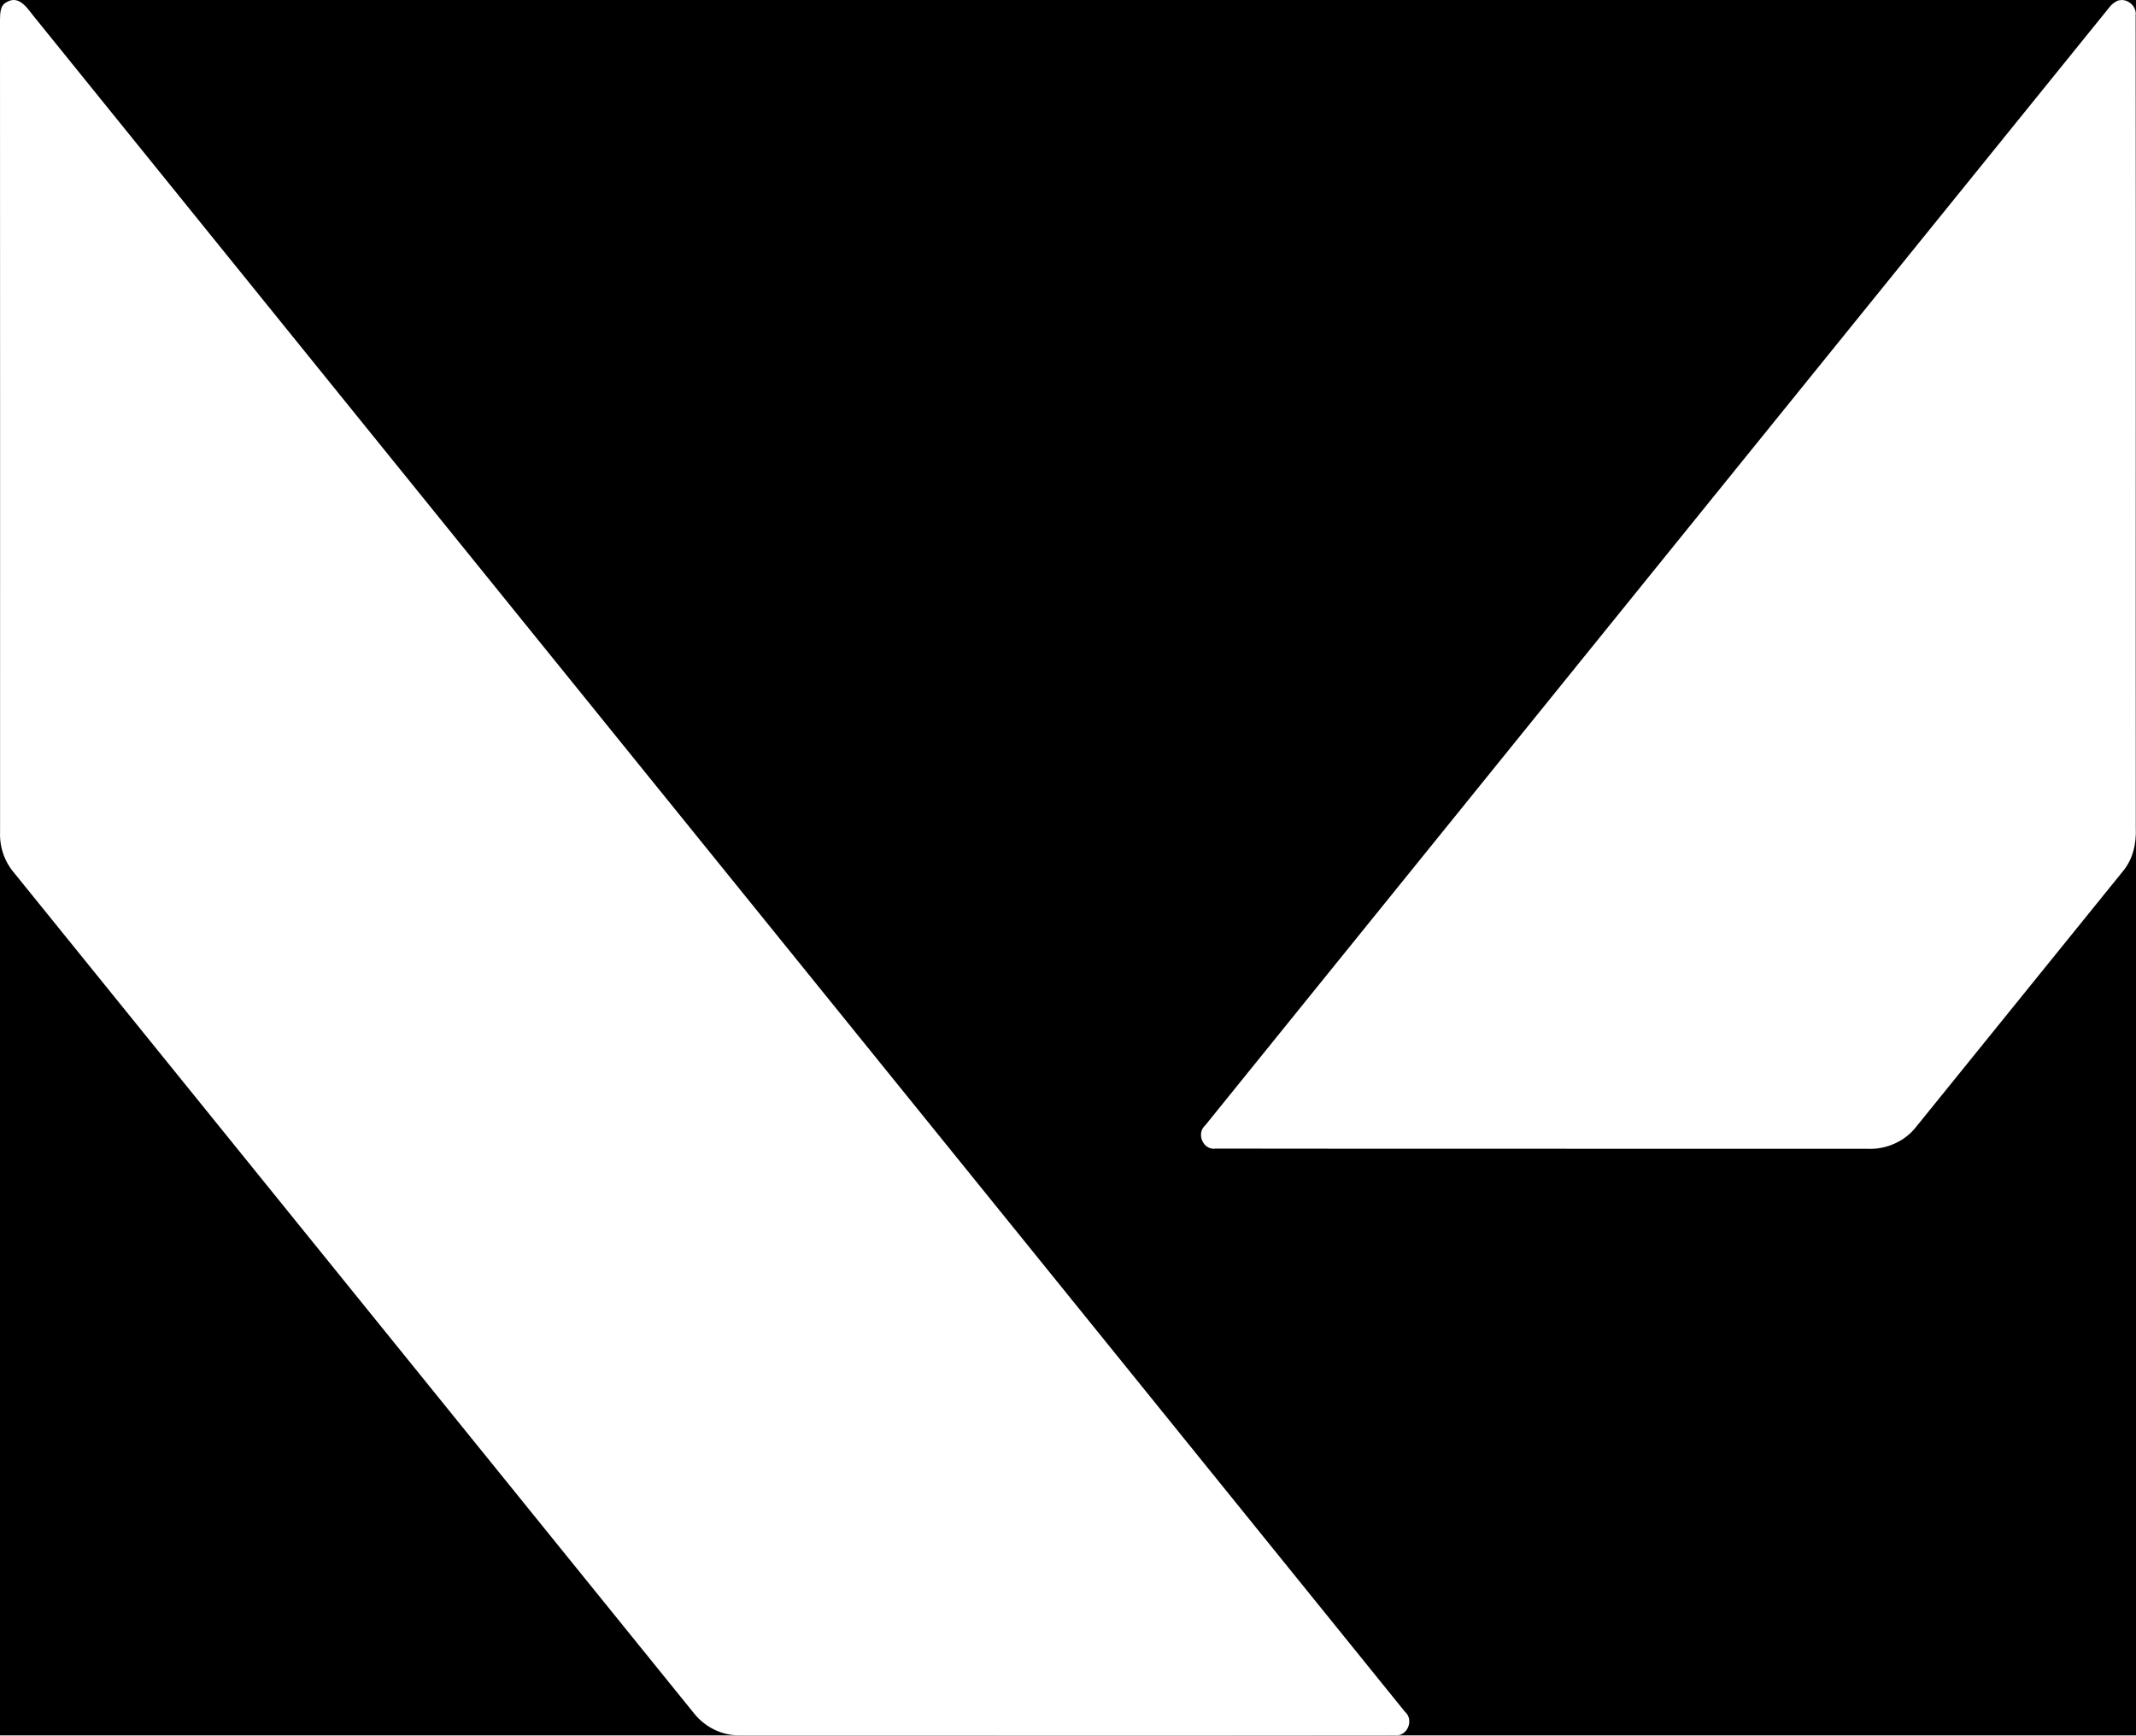
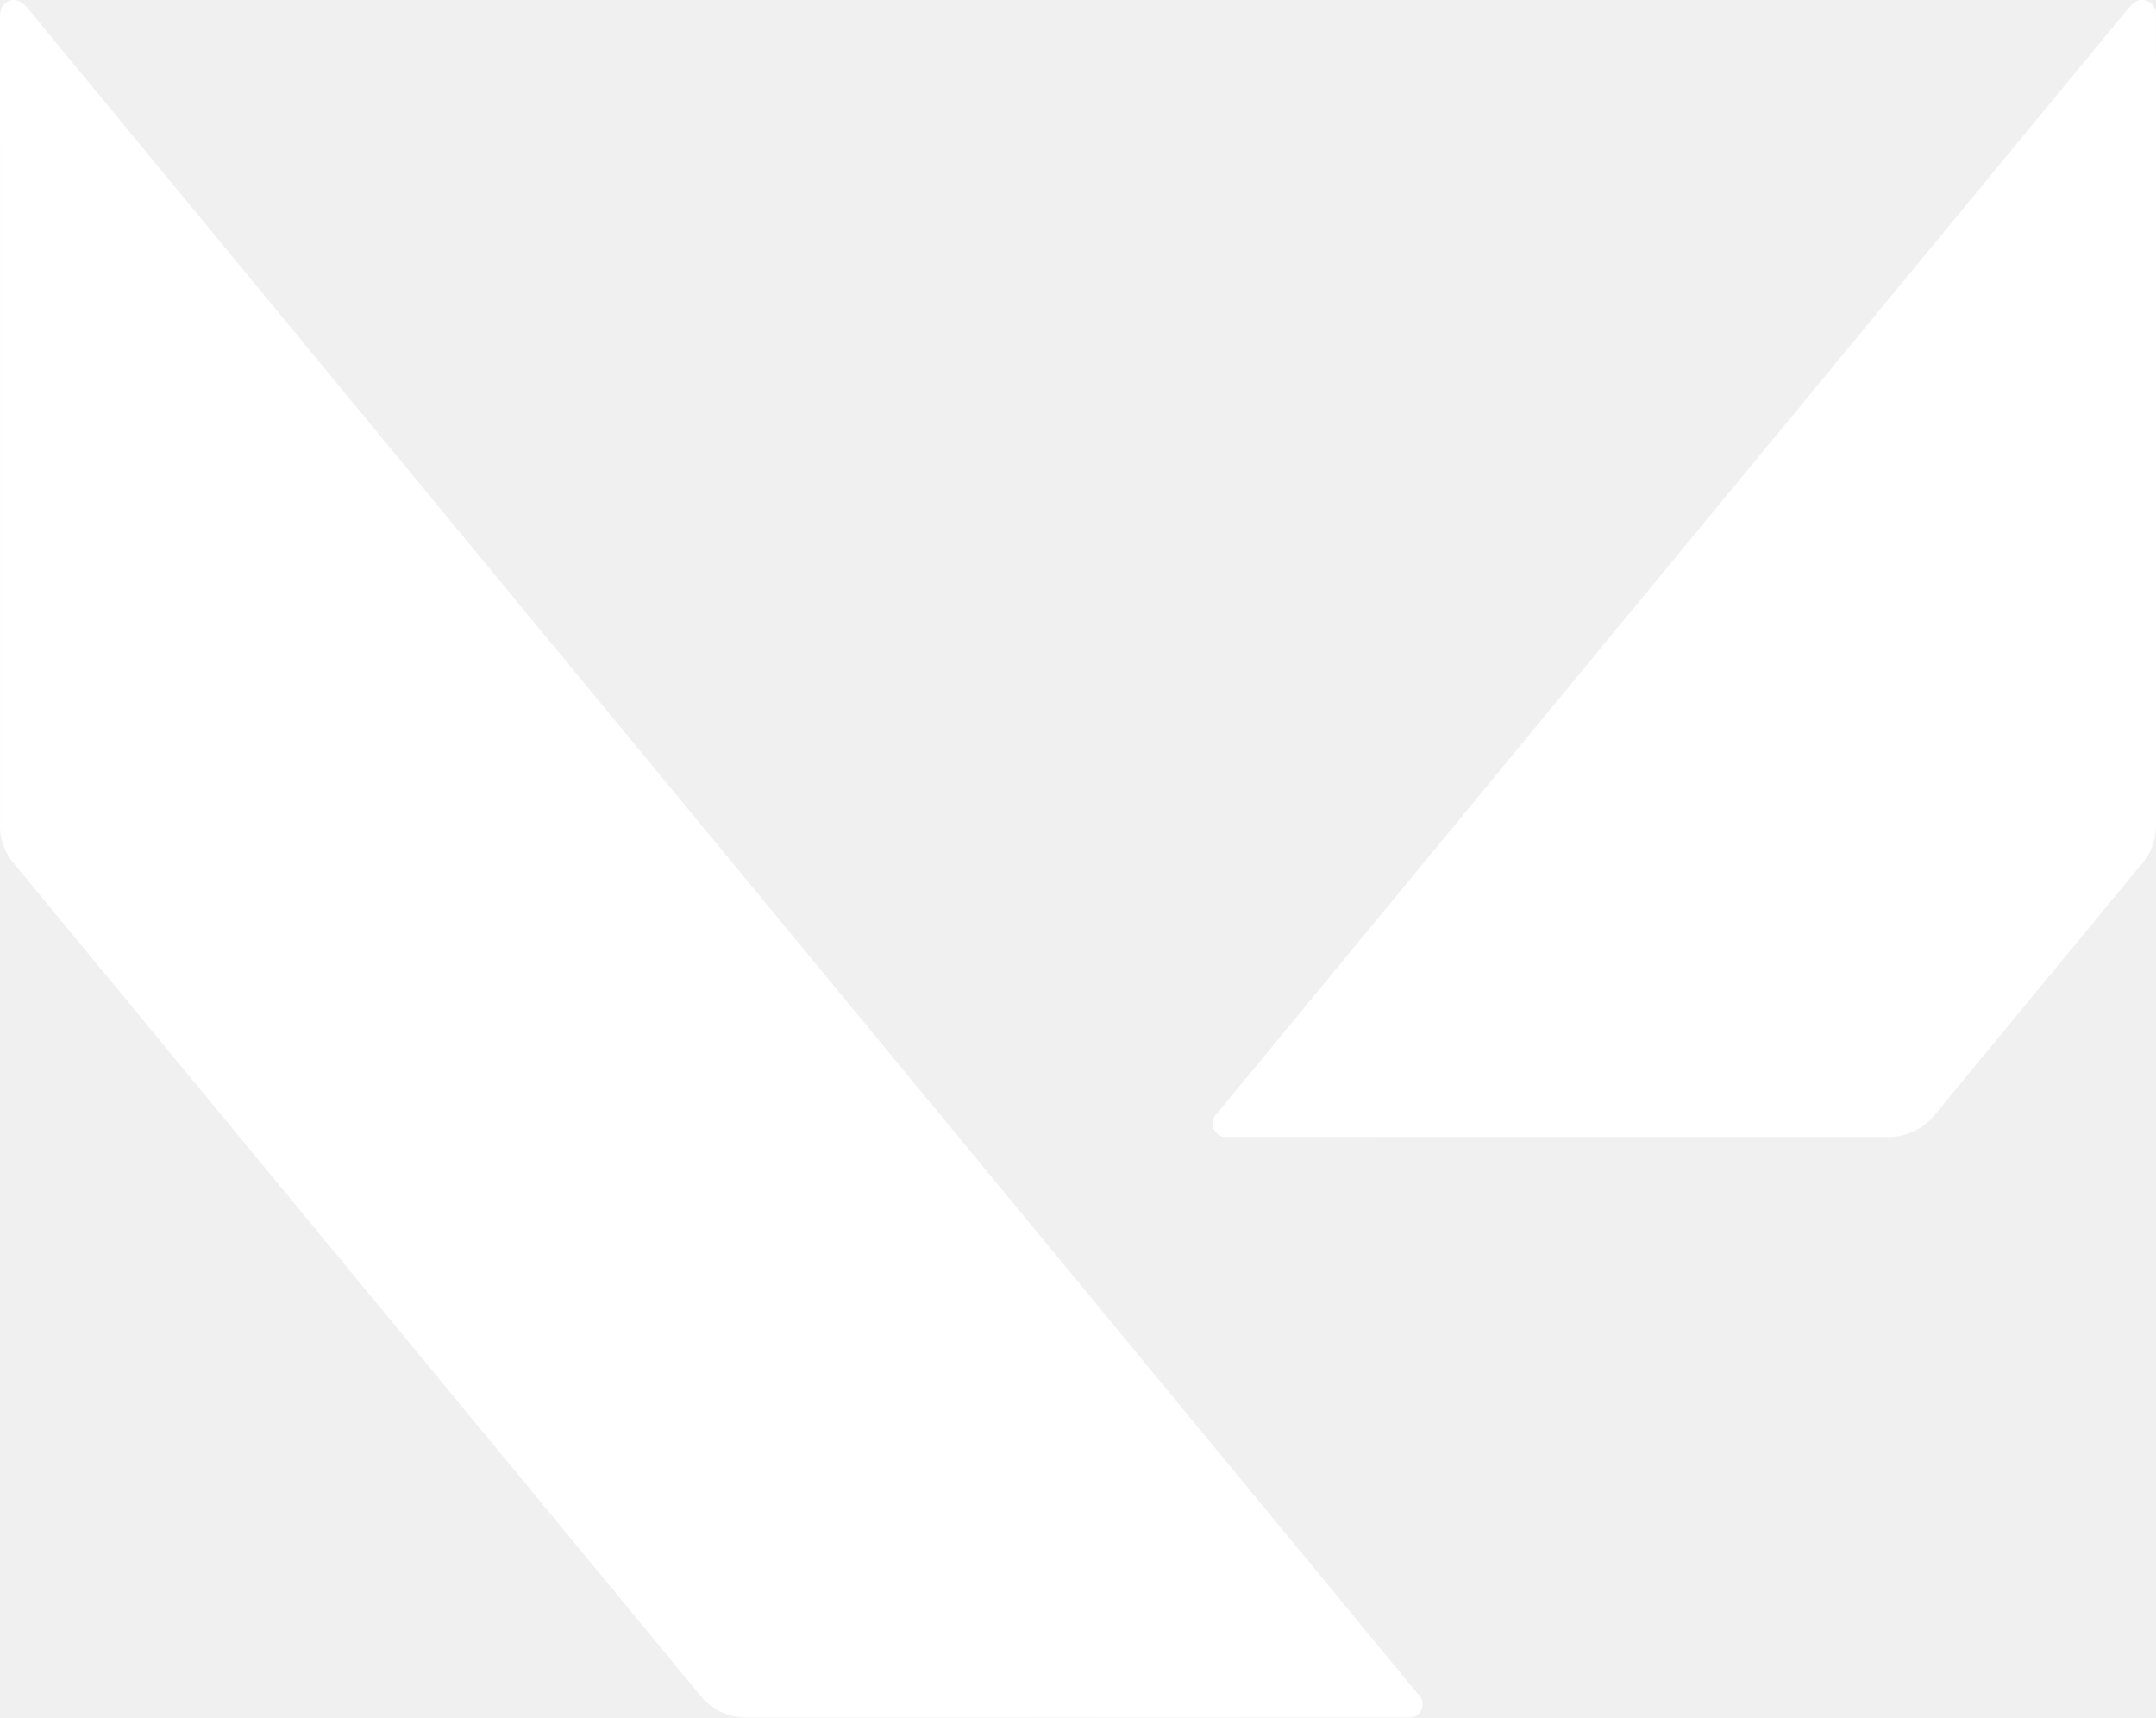
- <svg xmlns="http://www.w3.org/2000/svg" width="32" height="26" viewBox="0 0 32 26" fill="none">
-   <rect width="32" height="26" fill="black" />
-   <path d="M0.101 0.031C0.298 -0.085 0.424 0.15 0.53 0.274C7.367 8.734 14.212 17.188 21.049 25.648C21.189 25.768 21.083 26.026 20.893 25.998C17.62 26.002 14.346 25.999 11.072 25.999C10.81 26.002 10.559 25.873 10.398 25.671C7.002 21.474 3.607 17.275 0.211 13.077C0.066 12.907 -0.008 12.688 0.001 12.467C0.001 8.412 0.002 4.356 0 0.301C0.002 0.205 -0.002 0.081 0.101 0.031Z" fill="white" />
-   <path d="M31.721 0.012C31.861 -0.04 32.015 0.088 31.995 0.233C32 4.29 31.994 8.347 31.997 12.404C32.007 12.633 31.956 12.871 31.805 13.052C30.773 14.329 29.739 15.606 28.707 16.882C28.535 17.104 28.253 17.226 27.972 17.212C24.72 17.209 21.468 17.214 18.216 17.209C18.024 17.239 17.915 16.983 18.057 16.859C22.566 11.279 27.079 5.701 31.591 0.122C31.625 0.074 31.669 0.037 31.721 0.012Z" fill="white" />
+ <svg xmlns="http://www.w3.org/2000/svg" width="59" height="47" viewBox="0 0 59 47" fill="none">
+   <path d="M0.187 0.057C0.55 -0.153 0.781 0.271 0.977 0.494C13.583 15.788 26.204 31.07 38.809 46.363C39.068 46.581 38.872 47.046 38.522 46.996C32.487 47.003 26.45 46.998 20.415 46.998C19.931 47.004 19.468 46.771 19.172 46.405C12.909 38.818 6.651 31.227 0.388 23.639C0.123 23.333 -0.015 22.936 0.002 22.537C0.002 15.207 0.005 7.875 0 0.544C0.003 0.371 -0.003 0.147 0.187 0.057Z" fill="white" />
+   <path d="M58.493 0.022C58.751 -0.073 59.035 0.158 58.997 0.42C59.006 7.754 58.996 15.088 59.002 22.422C59.019 22.837 58.925 23.267 58.647 23.594C56.744 25.903 54.838 28.21 52.935 30.518C52.618 30.918 52.099 31.139 51.58 31.113C45.585 31.108 39.588 31.117 33.593 31.109C33.239 31.162 33.037 30.699 33.298 30.476C41.613 20.389 49.934 10.305 58.252 0.22C58.316 0.134 58.396 0.067 58.493 0.022Z" fill="white" />
</svg>
